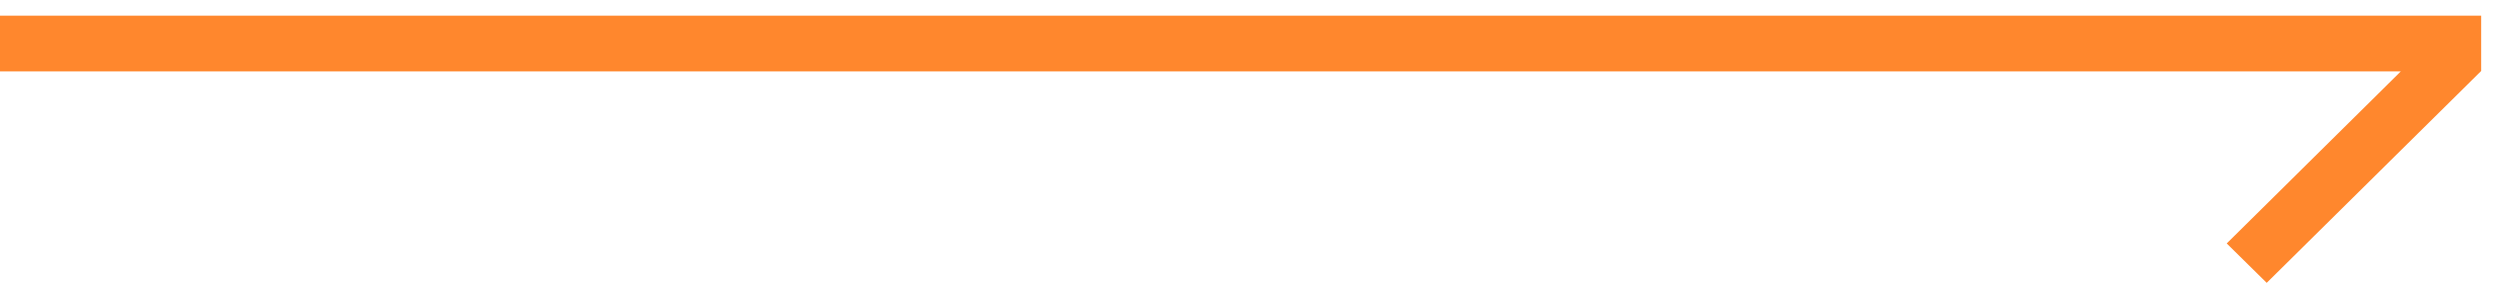
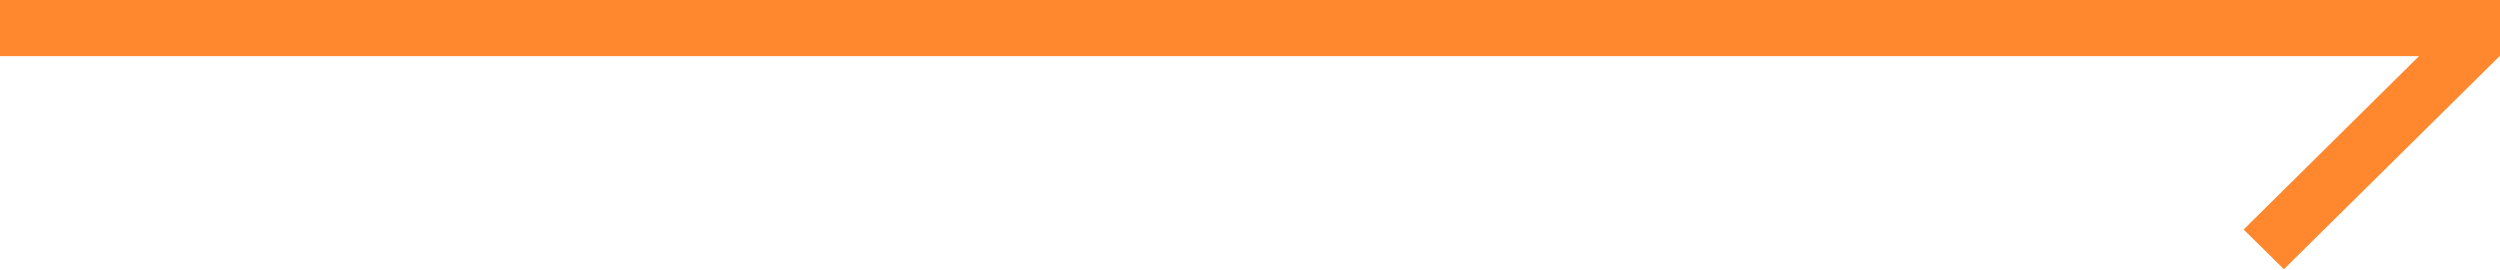
- <svg xmlns="http://www.w3.org/2000/svg" width="131" height="15" viewBox="0 0 131 15" fill="none">
-   <path fill-rule="evenodd" clip-rule="evenodd" d="M0 0.822L130.013 0.822V2.282V3.005V3.513V3.596V3.72L118.775 14.821L116.68 12.757L125.801 3.742L0 3.742L0 0.822Z" fill="#FF872D" />
+ <svg xmlns="http://www.w3.org/2000/svg" width="130" height="14" viewBox="0 0 130 14" fill="none">
+   <path fill-rule="evenodd" clip-rule="evenodd" d="M0 0L130 0V1.46V2.183V2.691V2.774V2.898L118.763 13.999L116.668 11.935L125.788 2.92L0 2.92L0 0Z" fill="#FF872D" />
</svg>
